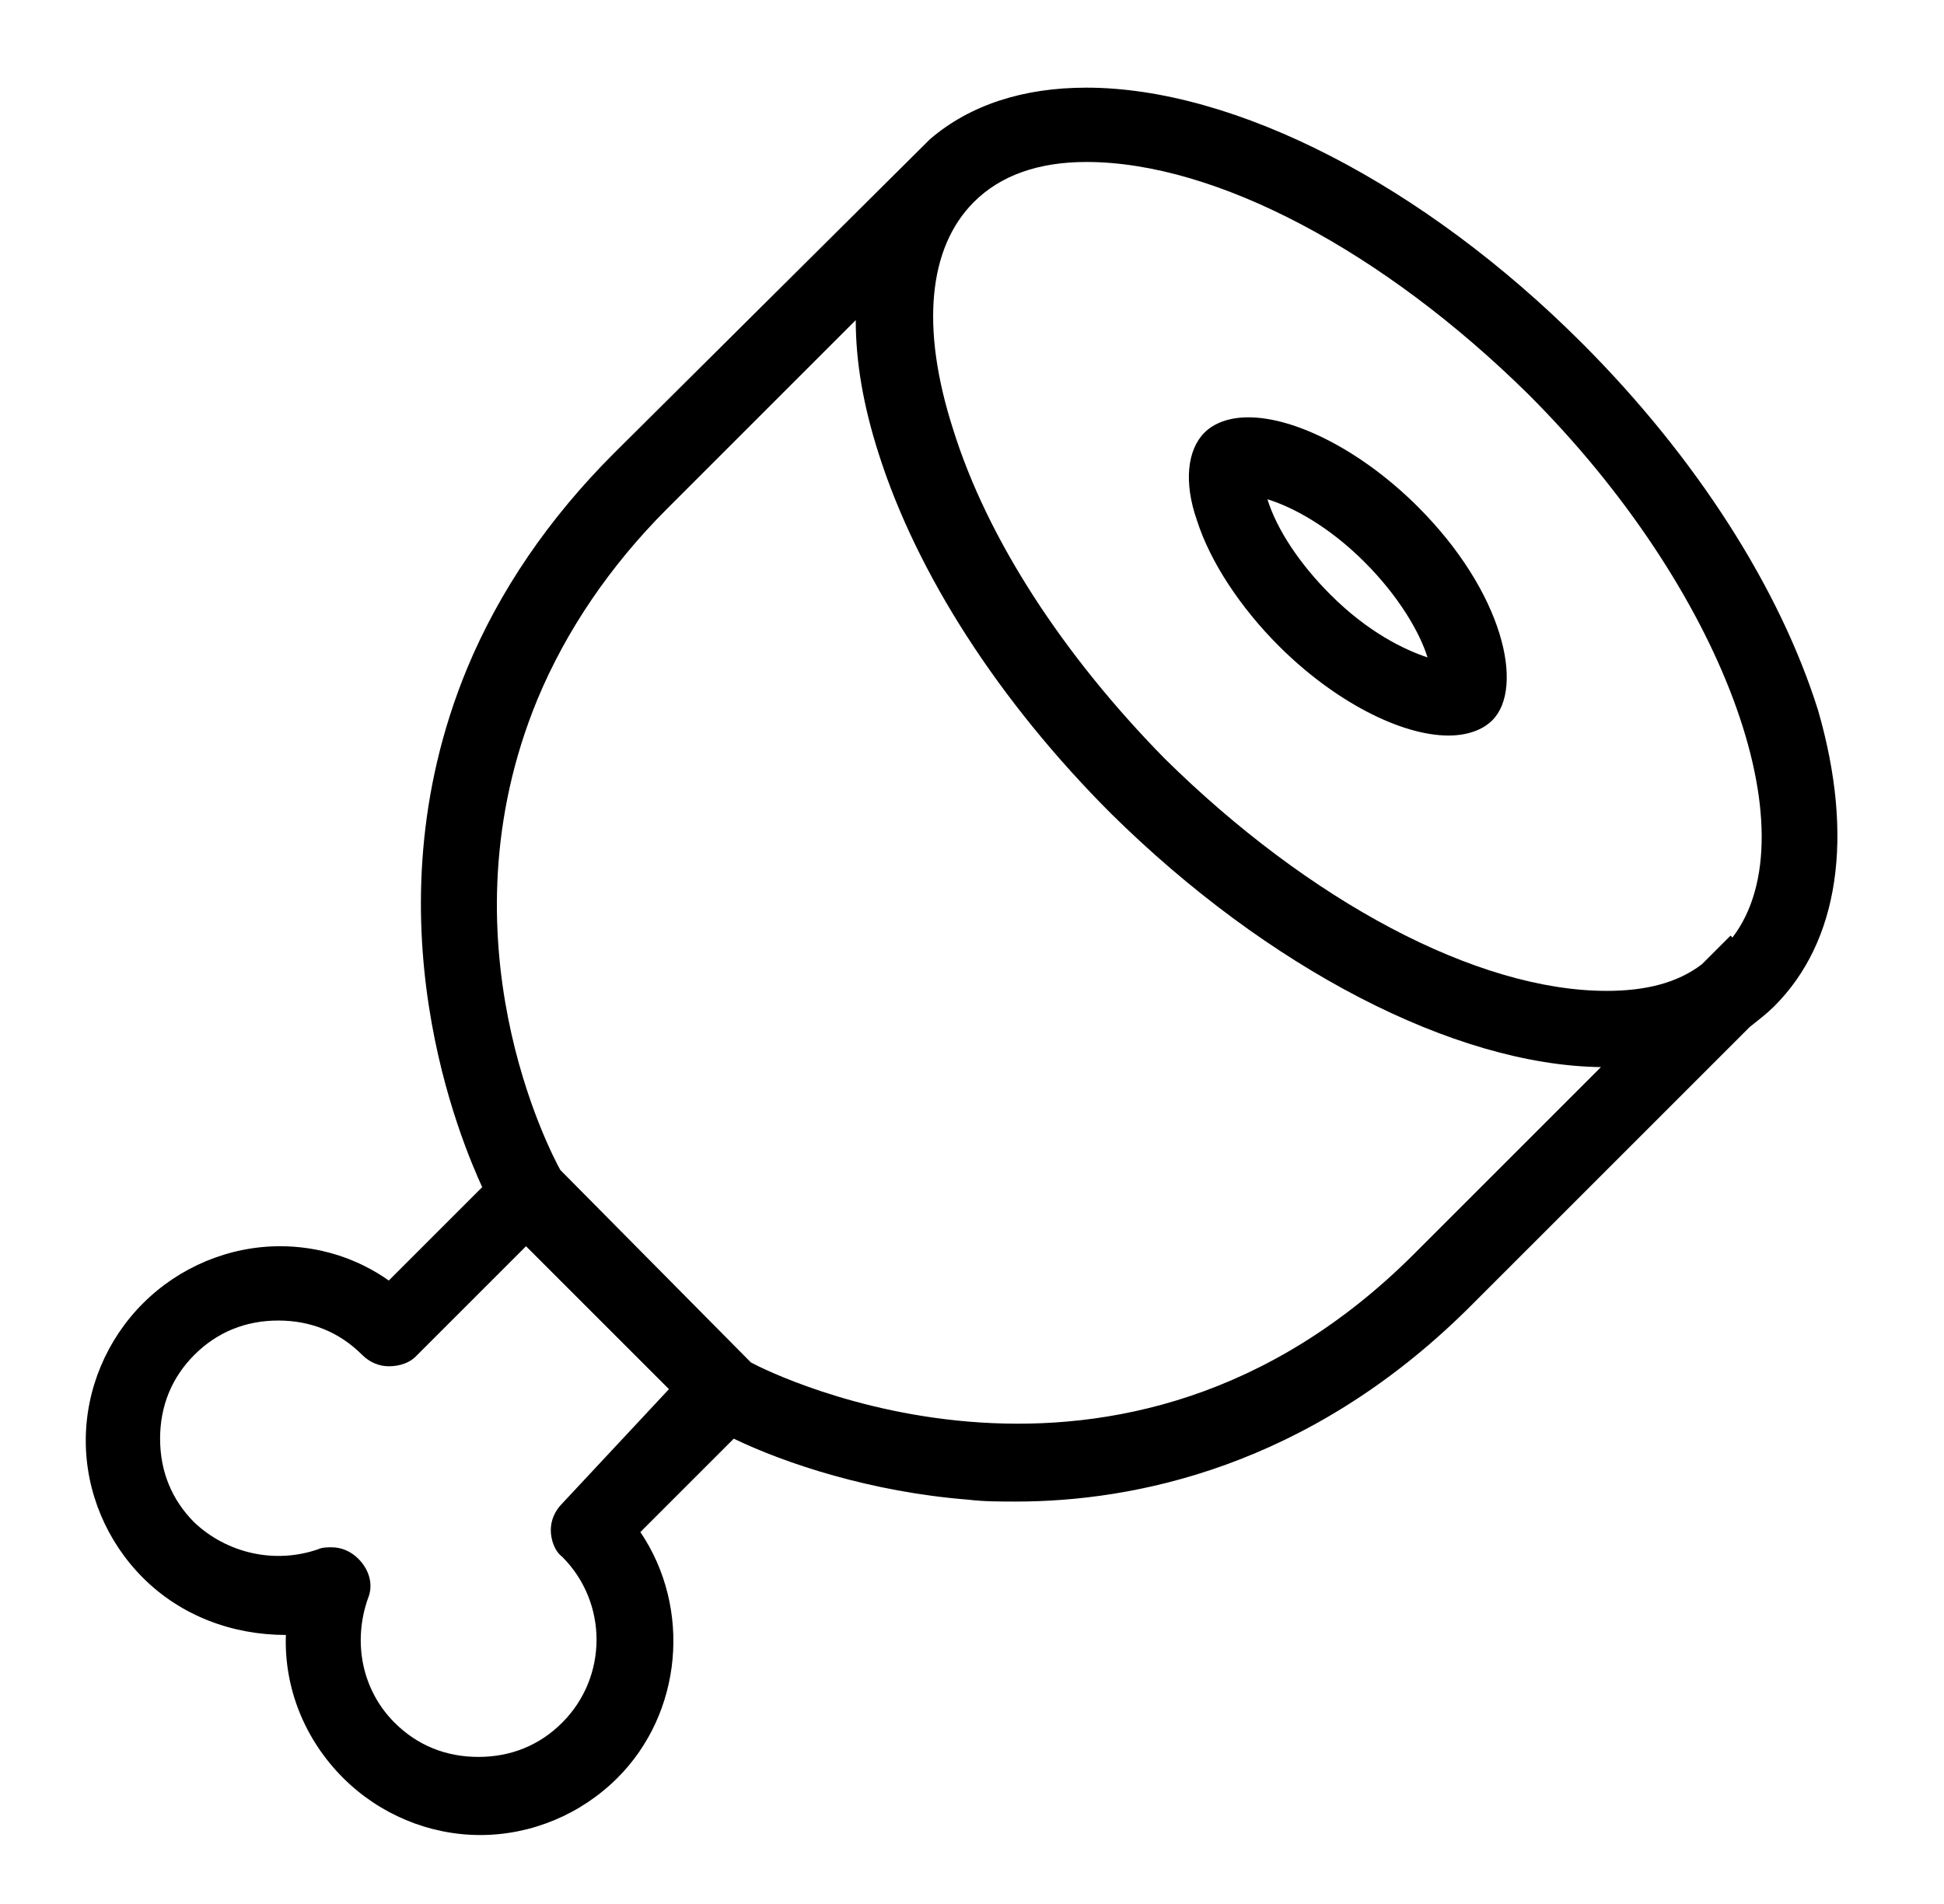
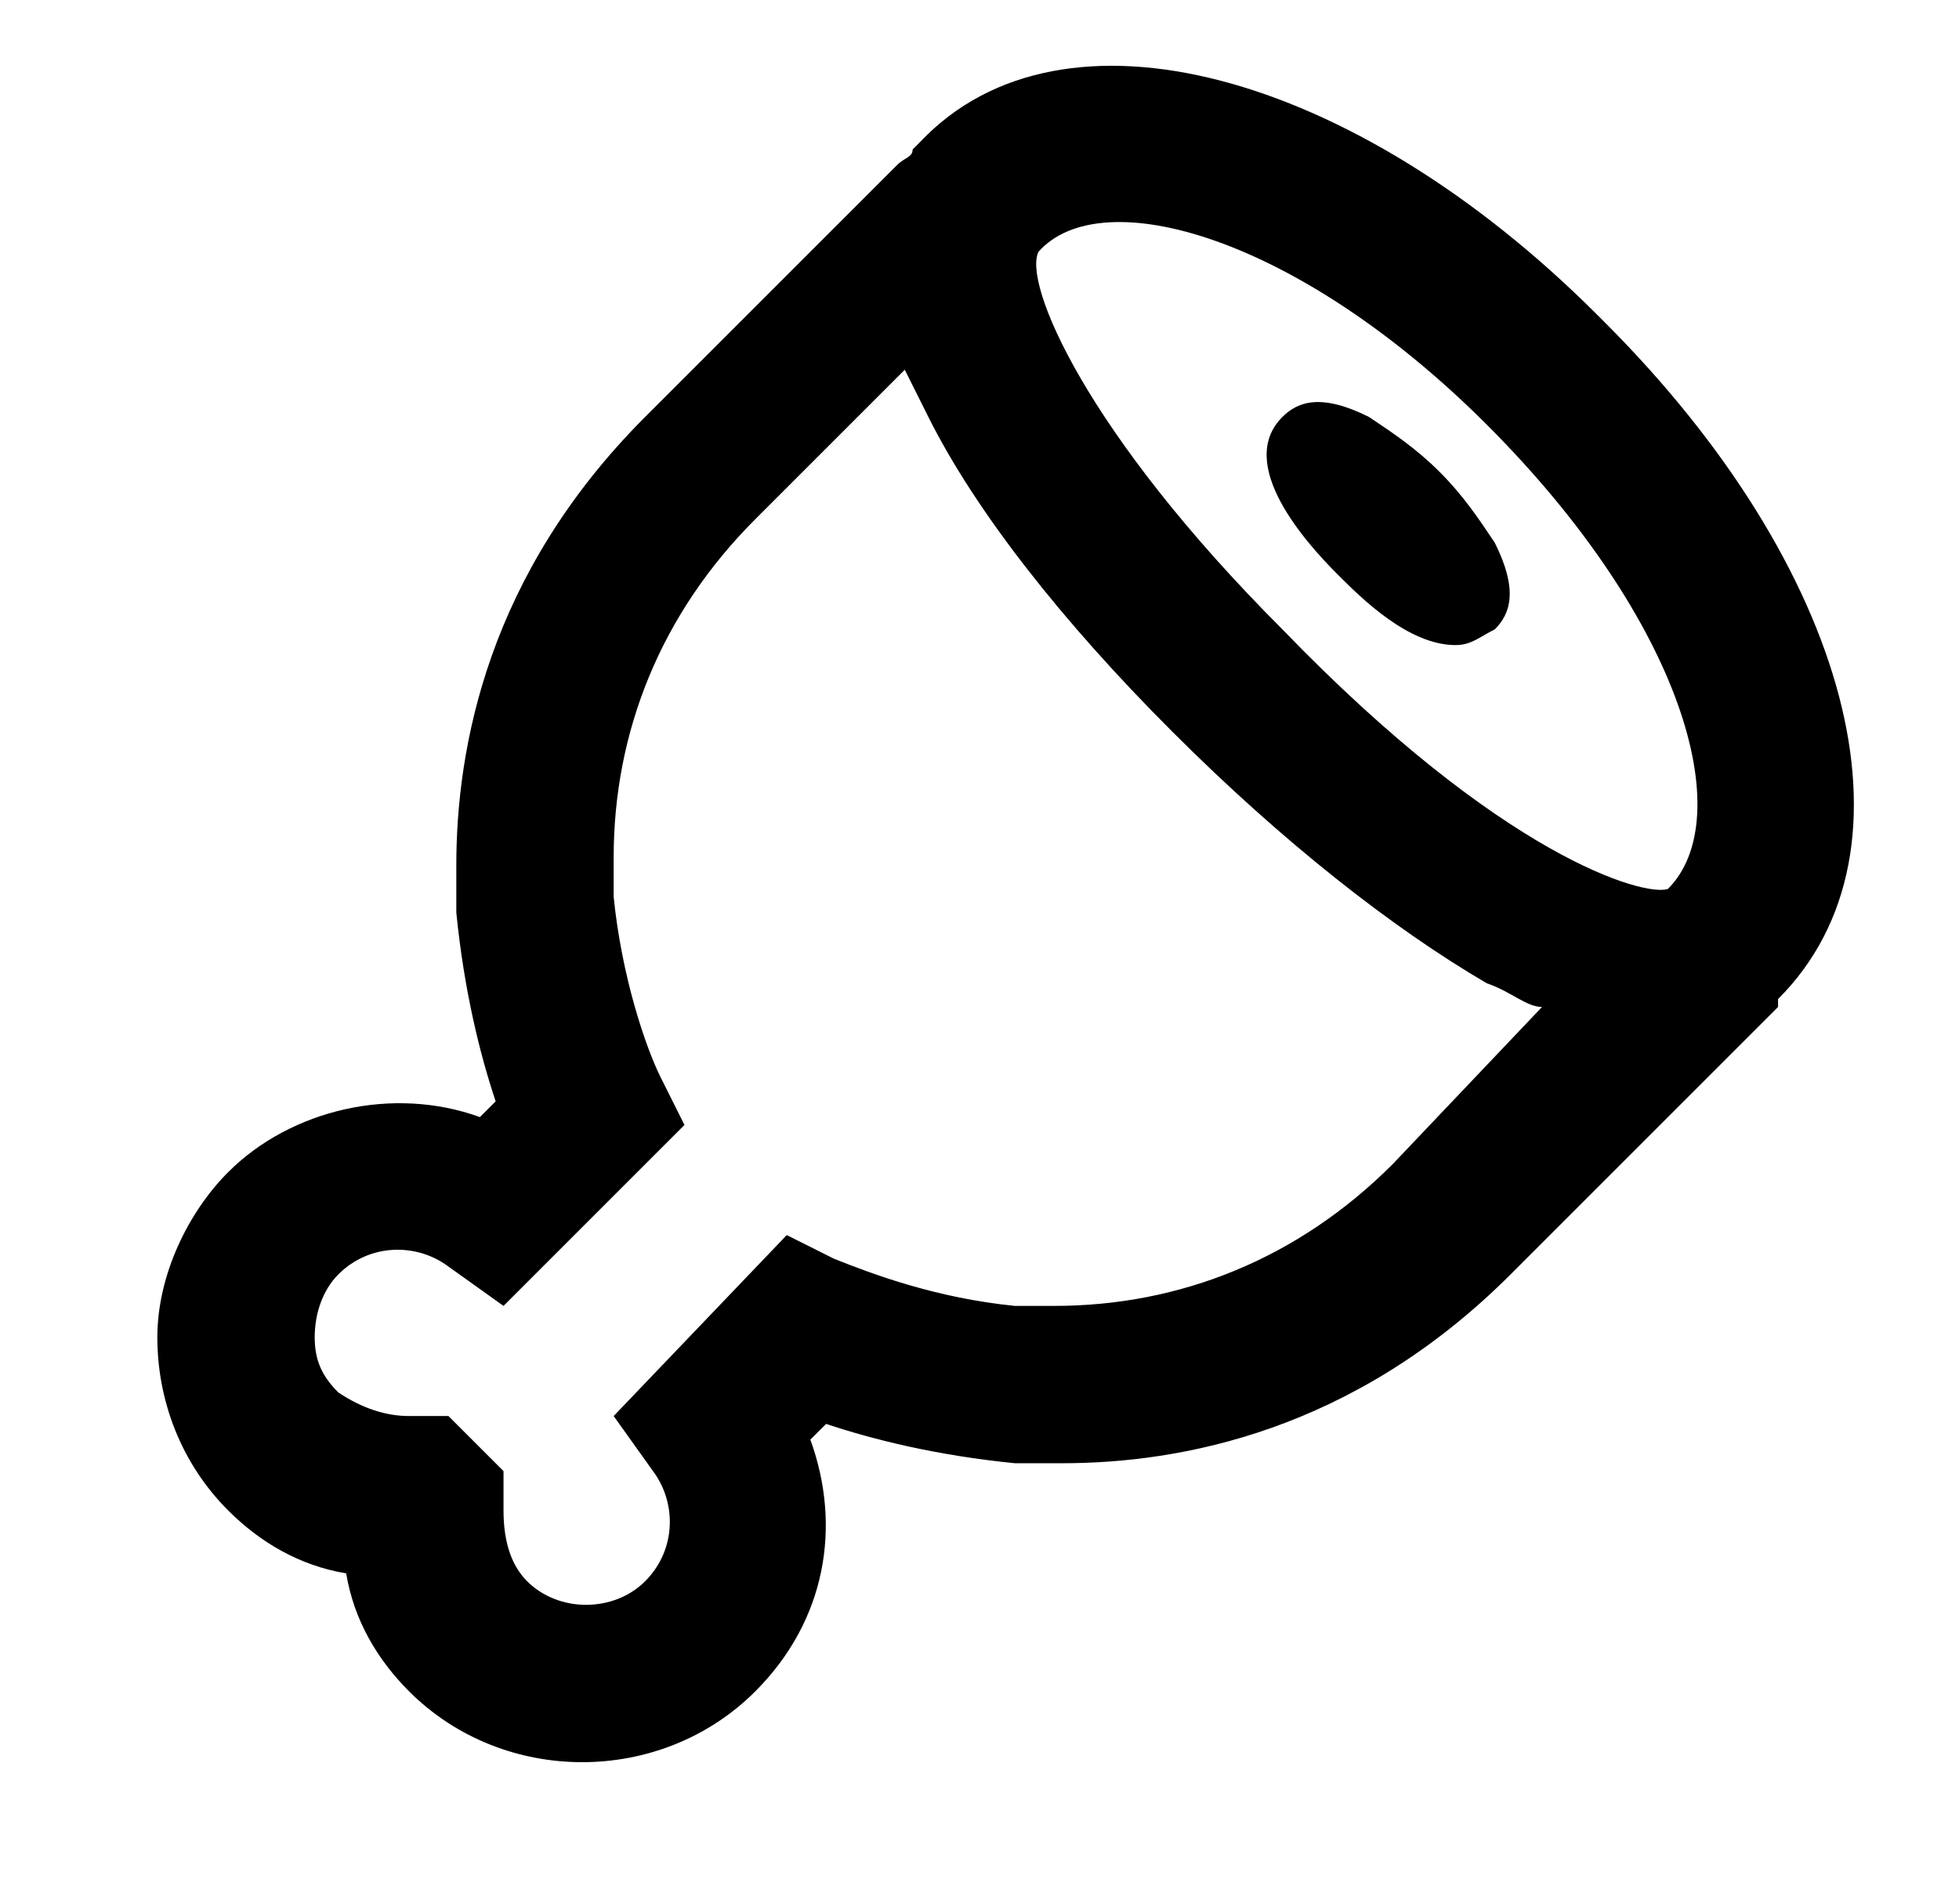
- <svg xmlns="http://www.w3.org/2000/svg" version="1.1" id="Calque_1" x="0px" y="0px" viewBox="0 0 102 99.9" style="enable-background:new 0 0 102 99.9;" xml:space="preserve">
-   <path d="M95.4,37.3C93.4,30.9,89,24,83,18C74.7,9.7,64.8,4.6,57,4.6c-3.3,0-6.1,0.9-8.2,2.7l0,0L32.2,23.8c-3.4,3.4-6,7.2-7.7,11.3  c-5.4,13.1-0.2,25,0.8,27.2l-4.9,4.9c-1.7-1.2-3.7-1.8-5.7-1.8c-2.7,0-5.3,1.1-7.2,3c-1.9,1.9-3,4.5-3,7.2c0,2.7,1.1,5.3,3,7.2  c2,2,4.7,3,7.5,3c-0.1,2.8,1,5.5,3,7.5c1.9,1.9,4.5,3,7.2,3c2.7,0,5.3-1.1,7.2-3c3.4-3.4,3.9-8.9,1.2-12.9l4.9-4.9  c2.7,1.3,7.2,2.8,12.3,3.2c0.8,0.1,1.7,0.1,2.5,0.1c6.2,0,15.3-1.8,23.7-10.1l14.8-14.8c0.5-0.4,0.9-0.7,1.3-1.1  C96.5,49.4,97.3,43.9,95.4,37.3z M29.5,78.9c-0.4,0.4-0.6,0.9-0.6,1.4c0,0.5,0.2,1.1,0.6,1.4l0.3-0.4v0l-0.3,0.4  c2.4,2.4,2.4,6.3,0,8.7c-1.2,1.2-2.7,1.8-4.4,1.8c-1.7,0-3.2-0.6-4.4-1.8c-1.7-1.7-2.2-4.2-1.4-6.5c0.3-0.7,0.1-1.5-0.5-2.1  c-0.4-0.4-0.9-0.6-1.4-0.6c-0.2,0-0.5,0-0.7,0.1c-2.3,0.8-4.8,0.2-6.5-1.4c-1.2-1.2-1.8-2.7-1.8-4.4c0-1.7,0.6-3.2,1.8-4.4  c1.2-1.2,2.7-1.8,4.4-1.8s3.2,0.6,4.4,1.8c0.4,0.4,0.9,0.6,1.4,0.6c0.6,0,1.1-0.2,1.4-0.5l5.8-5.8l7.5,7.5L29.5,78.9z M39.4,71.5  L29.4,61.4c-0.5-0.9-6.4-12.1-1.2-24.7c1.5-3.6,3.8-7,6.8-10l9.9-9.9c0,2.2,0.4,4.5,1.2,7c2,6.3,6.3,13,12.2,18.9  C66.5,50.8,76.3,55.9,84,56l-9.8,9.8C58.8,81.2,40.5,72.1,39.4,71.5z M50,22.5c-1.7-5.3-1.3-9.5,1.1-11.9c1.4-1.4,3.4-2.1,5.9-2.1  c6.8,0,15.6,4.7,23.2,12.2c10.2,10.2,14.9,23,10.7,28.5l-0.1-0.1l-1.5,1.5C88,51.6,86.3,52,84.3,52c-6.8,0-15.6-4.7-23.2-12.2  C55.8,34.4,51.8,28.3,50,22.5z" />
-   <path d="M74.4,26.6c-2.9-2.9-6.4-4.7-8.9-4.7c-1,0-1.8,0.3-2.3,0.8c-0.9,0.9-1.1,2.6-0.4,4.6c0.7,2.2,2.3,4.6,4.3,6.6  c2.9,2.9,6.4,4.7,8.9,4.7c1,0,1.8-0.3,2.3-0.8v0C80,36.1,78.9,31.1,74.4,26.6z M74.9,34.5c-1.2-0.4-3.1-1.3-5.1-3.3  c-1.6-1.6-2.8-3.4-3.3-5c0,0,0,0,0,0c1.3,0.4,3.2,1.4,5.1,3.3C73.4,31.3,74.5,33.2,74.9,34.5z" />
+ <svg xmlns="http://www.w3.org/2000/svg" version="1.1" id="Calque_1" x="0px" y="0px" viewBox="0 0 24.9 24.2" style="enable-background:new 0 0 24.9 24.2;" xml:space="preserve">
+   <style type="text/css">
+ 	.st0{fill:none;stroke:#000000;stroke-width:2;stroke-miterlimit:10;}
+ </style>
+   <path class="st0" d="M17.5,41.6" />
+   <path class="st0" d="M8.3,32.4" />
+   <g>
+     <path d="M22.6,12.7c1.9-1.9,0.9-5.5-2.2-8.6L20.3,4c-3.1-3.1-6.8-4.1-8.6-2.2l-0.1,0.1c0,0.1-0.1,0.1-0.2,0.2L8.2,5.3   c-2,2-2.4,4.2-2.4,5.7c0,0.2,0,0.4,0,0.6c0.1,1,0.3,1.8,0.5,2.4l-0.2,0.2c-1.1-0.4-2.4-0.1-3.2,0.7C2.4,15.4,2,16.2,2,17   c0,0.8,0.3,1.6,0.9,2.2c0.4,0.4,0.9,0.7,1.5,0.8c0.1,0.6,0.4,1.1,0.8,1.5c0.6,0.6,1.4,0.9,2.2,0.9c0.8,0,1.6-0.3,2.2-0.9   c0.9-0.9,1.1-2.1,0.7-3.2l0.2-0.2c0.6,0.2,1.4,0.4,2.4,0.5c0.2,0,0.4,0,0.6,0c1.5,0,3.7-0.4,5.7-2.4l3.2-3.2   c0.1-0.1,0.1-0.1,0.2-0.2L22.6,12.7C22.6,12.7,22.6,12.7,22.6,12.7L22.6,12.7z M18.9,5.4L18.9,5.4c2.5,2.5,3.2,5,2.3,5.9l0,0   c-0.3,0.1-2.1-0.4-4.9-3.3c-2.5-2.5-3.3-4.4-3.1-4.8C14,2.3,16.5,3,18.9,5.4z M13.1,3.2L13.1,3.2C13.1,3.2,13.1,3.2,13.1,3.2   C13.1,3.2,13.1,3.2,13.1,3.2z M17.7,14.8c-1.2,1.2-2.7,1.8-4.3,1.8c-0.2,0-0.3,0-0.5,0c-1-0.1-1.8-0.4-2.3-0.6l-0.6-0.3L7.8,18   l0.5,0.7c0.3,0.4,0.3,1-0.1,1.4c-0.4,0.4-1.1,0.4-1.5,0c-0.2-0.2-0.3-0.5-0.3-0.9l0-0.5L5.7,18l-0.5,0c-0.3,0-0.6-0.1-0.9-0.3   C4.1,17.5,4,17.3,4,17c0-0.3,0.1-0.6,0.3-0.8c0.4-0.4,1-0.4,1.4-0.1l0.7,0.5l2.3-2.3l-0.3-0.6c-0.2-0.4-0.5-1.3-0.6-2.3   c0-0.1,0-0.3,0-0.5c0-1.6,0.6-3.1,1.8-4.3l1.9-1.9c0.1,0.2,0.2,0.4,0.3,0.6c0.6,1.2,1.7,2.6,3.1,4c1.4,1.4,2.8,2.5,4,3.2   c0.3,0.1,0.5,0.3,0.7,0.3L17.7,14.8z" />
+     <path d="M18.5,8.2c0.2,0,0.3-0.1,0.5-0.2c0.2-0.2,0.3-0.5,0-1.1c-0.2-0.3-0.4-0.6-0.7-0.9c-0.3-0.3-0.6-0.5-0.9-0.7   c-0.6-0.3-0.9-0.2-1.1,0c-0.6,0.6,0.3,1.6,0.7,2C17.3,7.6,17.9,8.2,18.5,8.2z" />
+   </g>
</svg>
